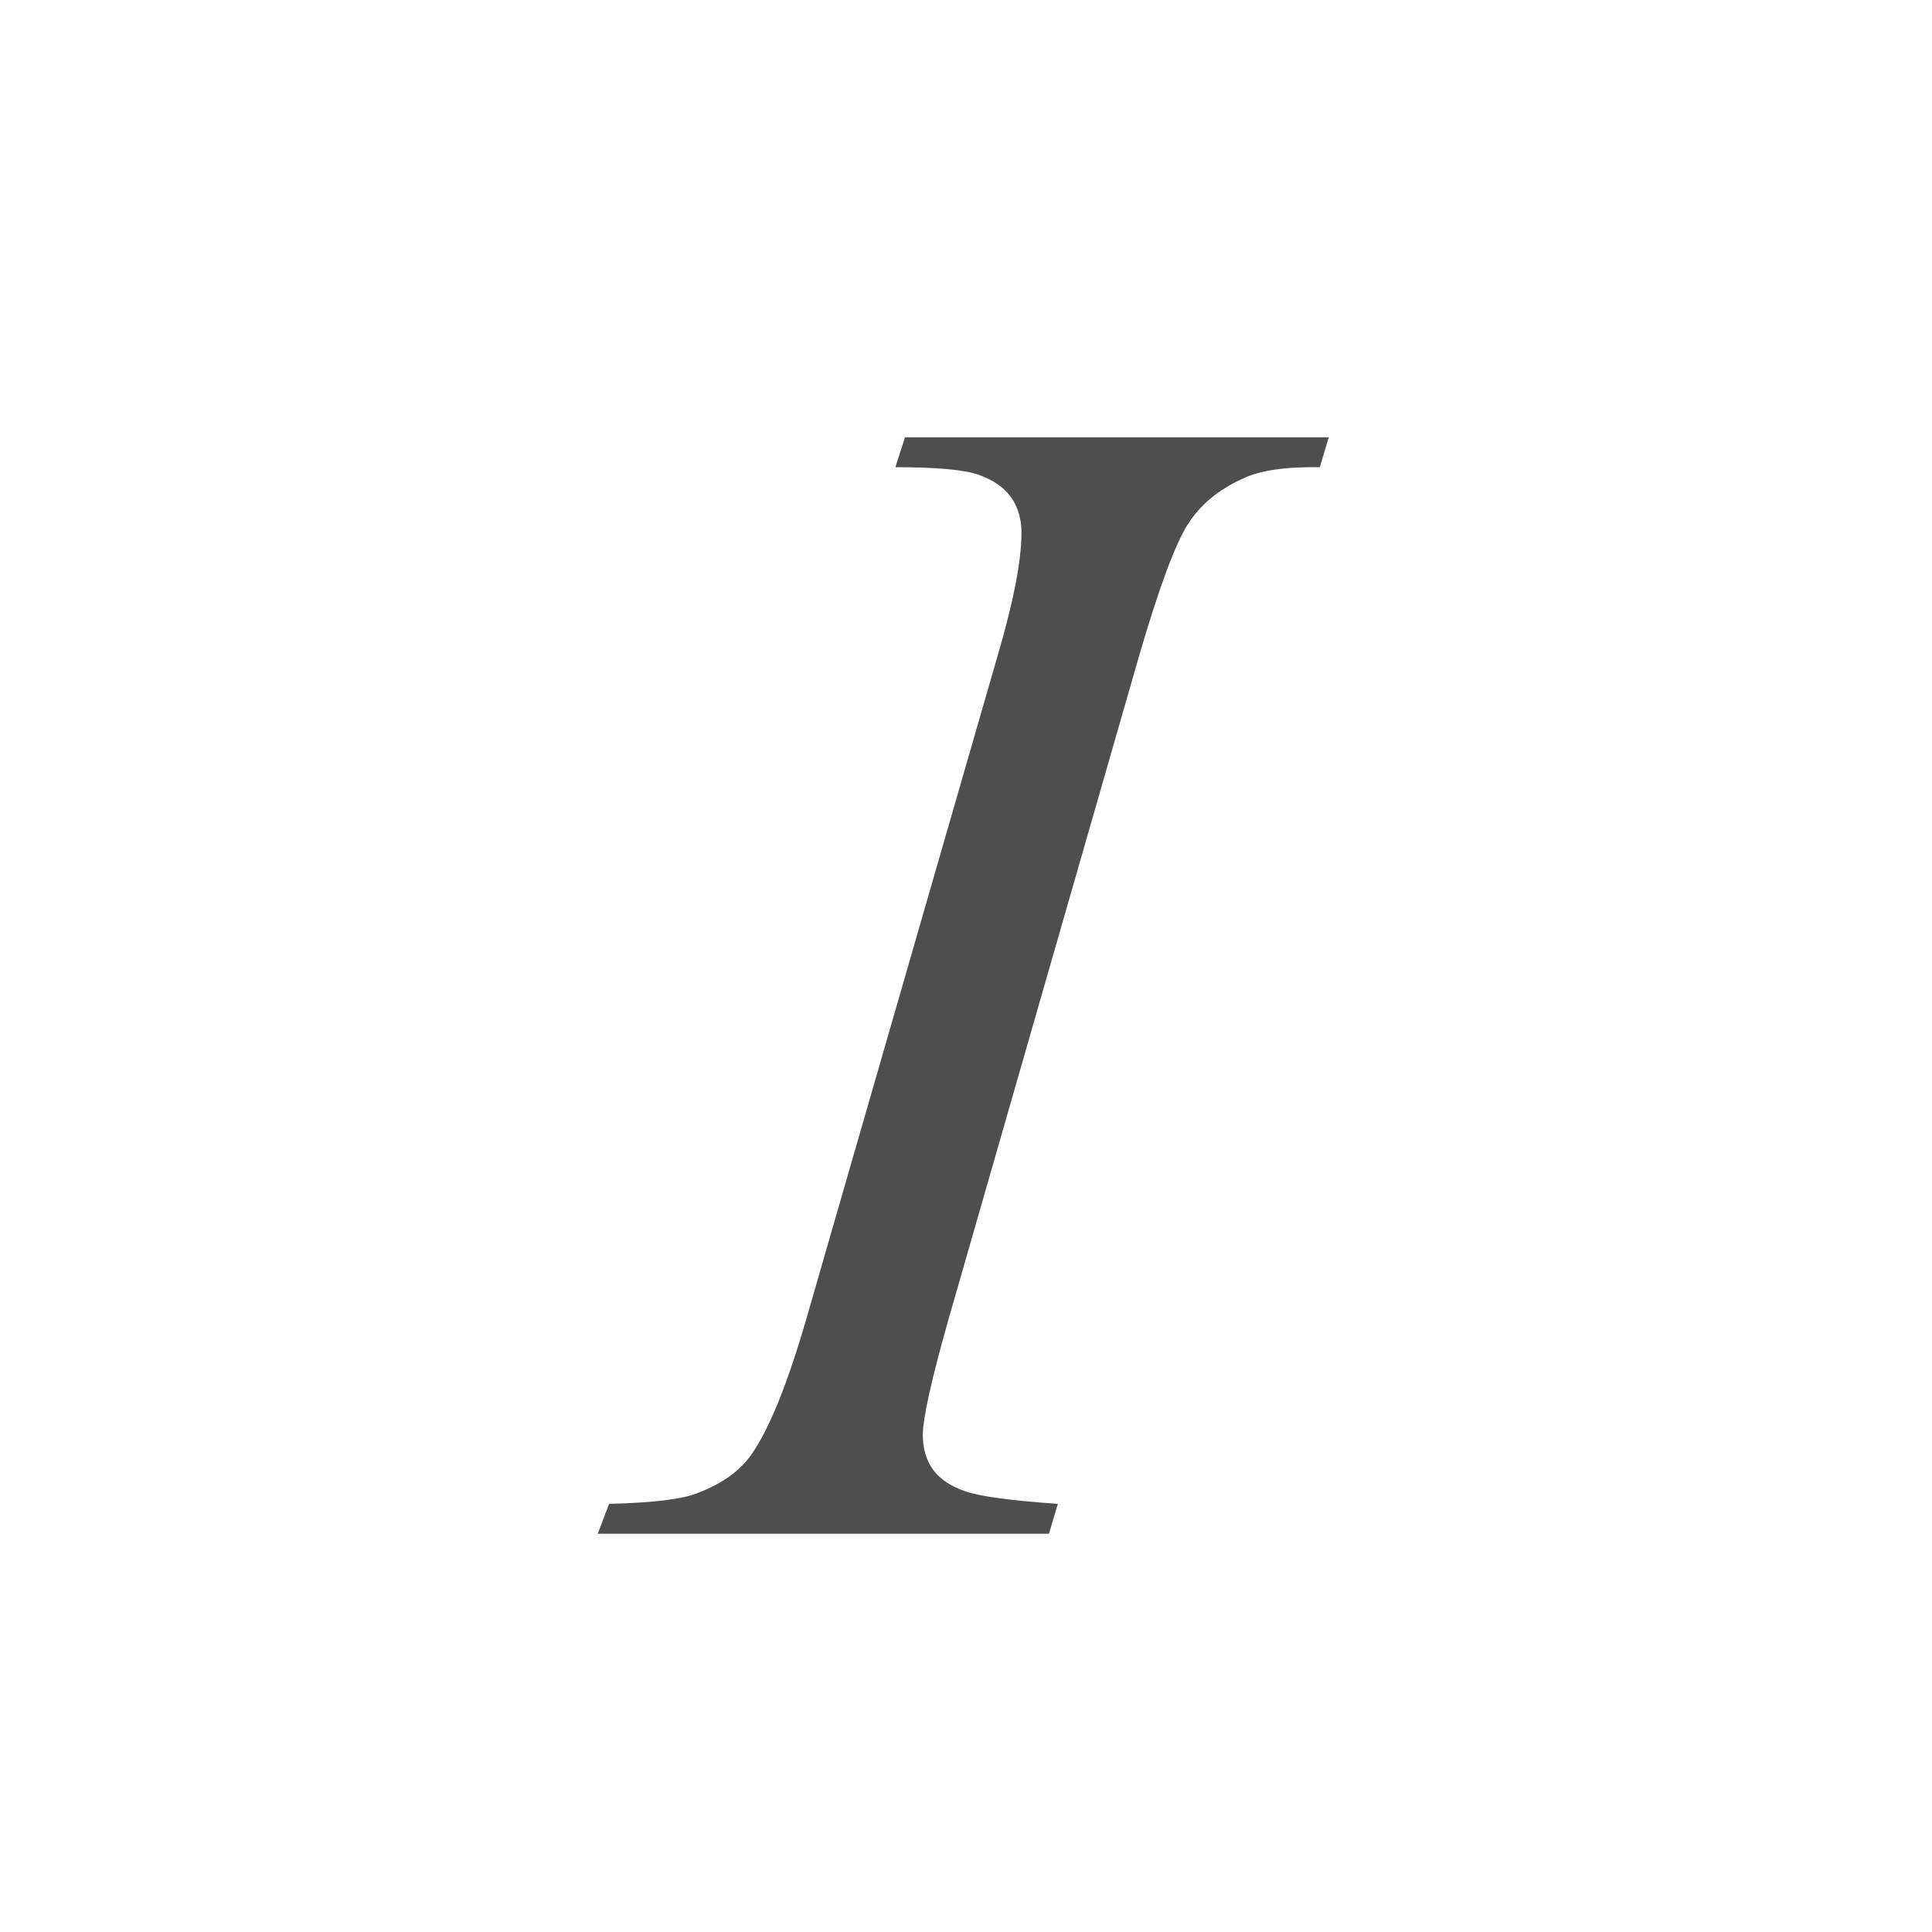
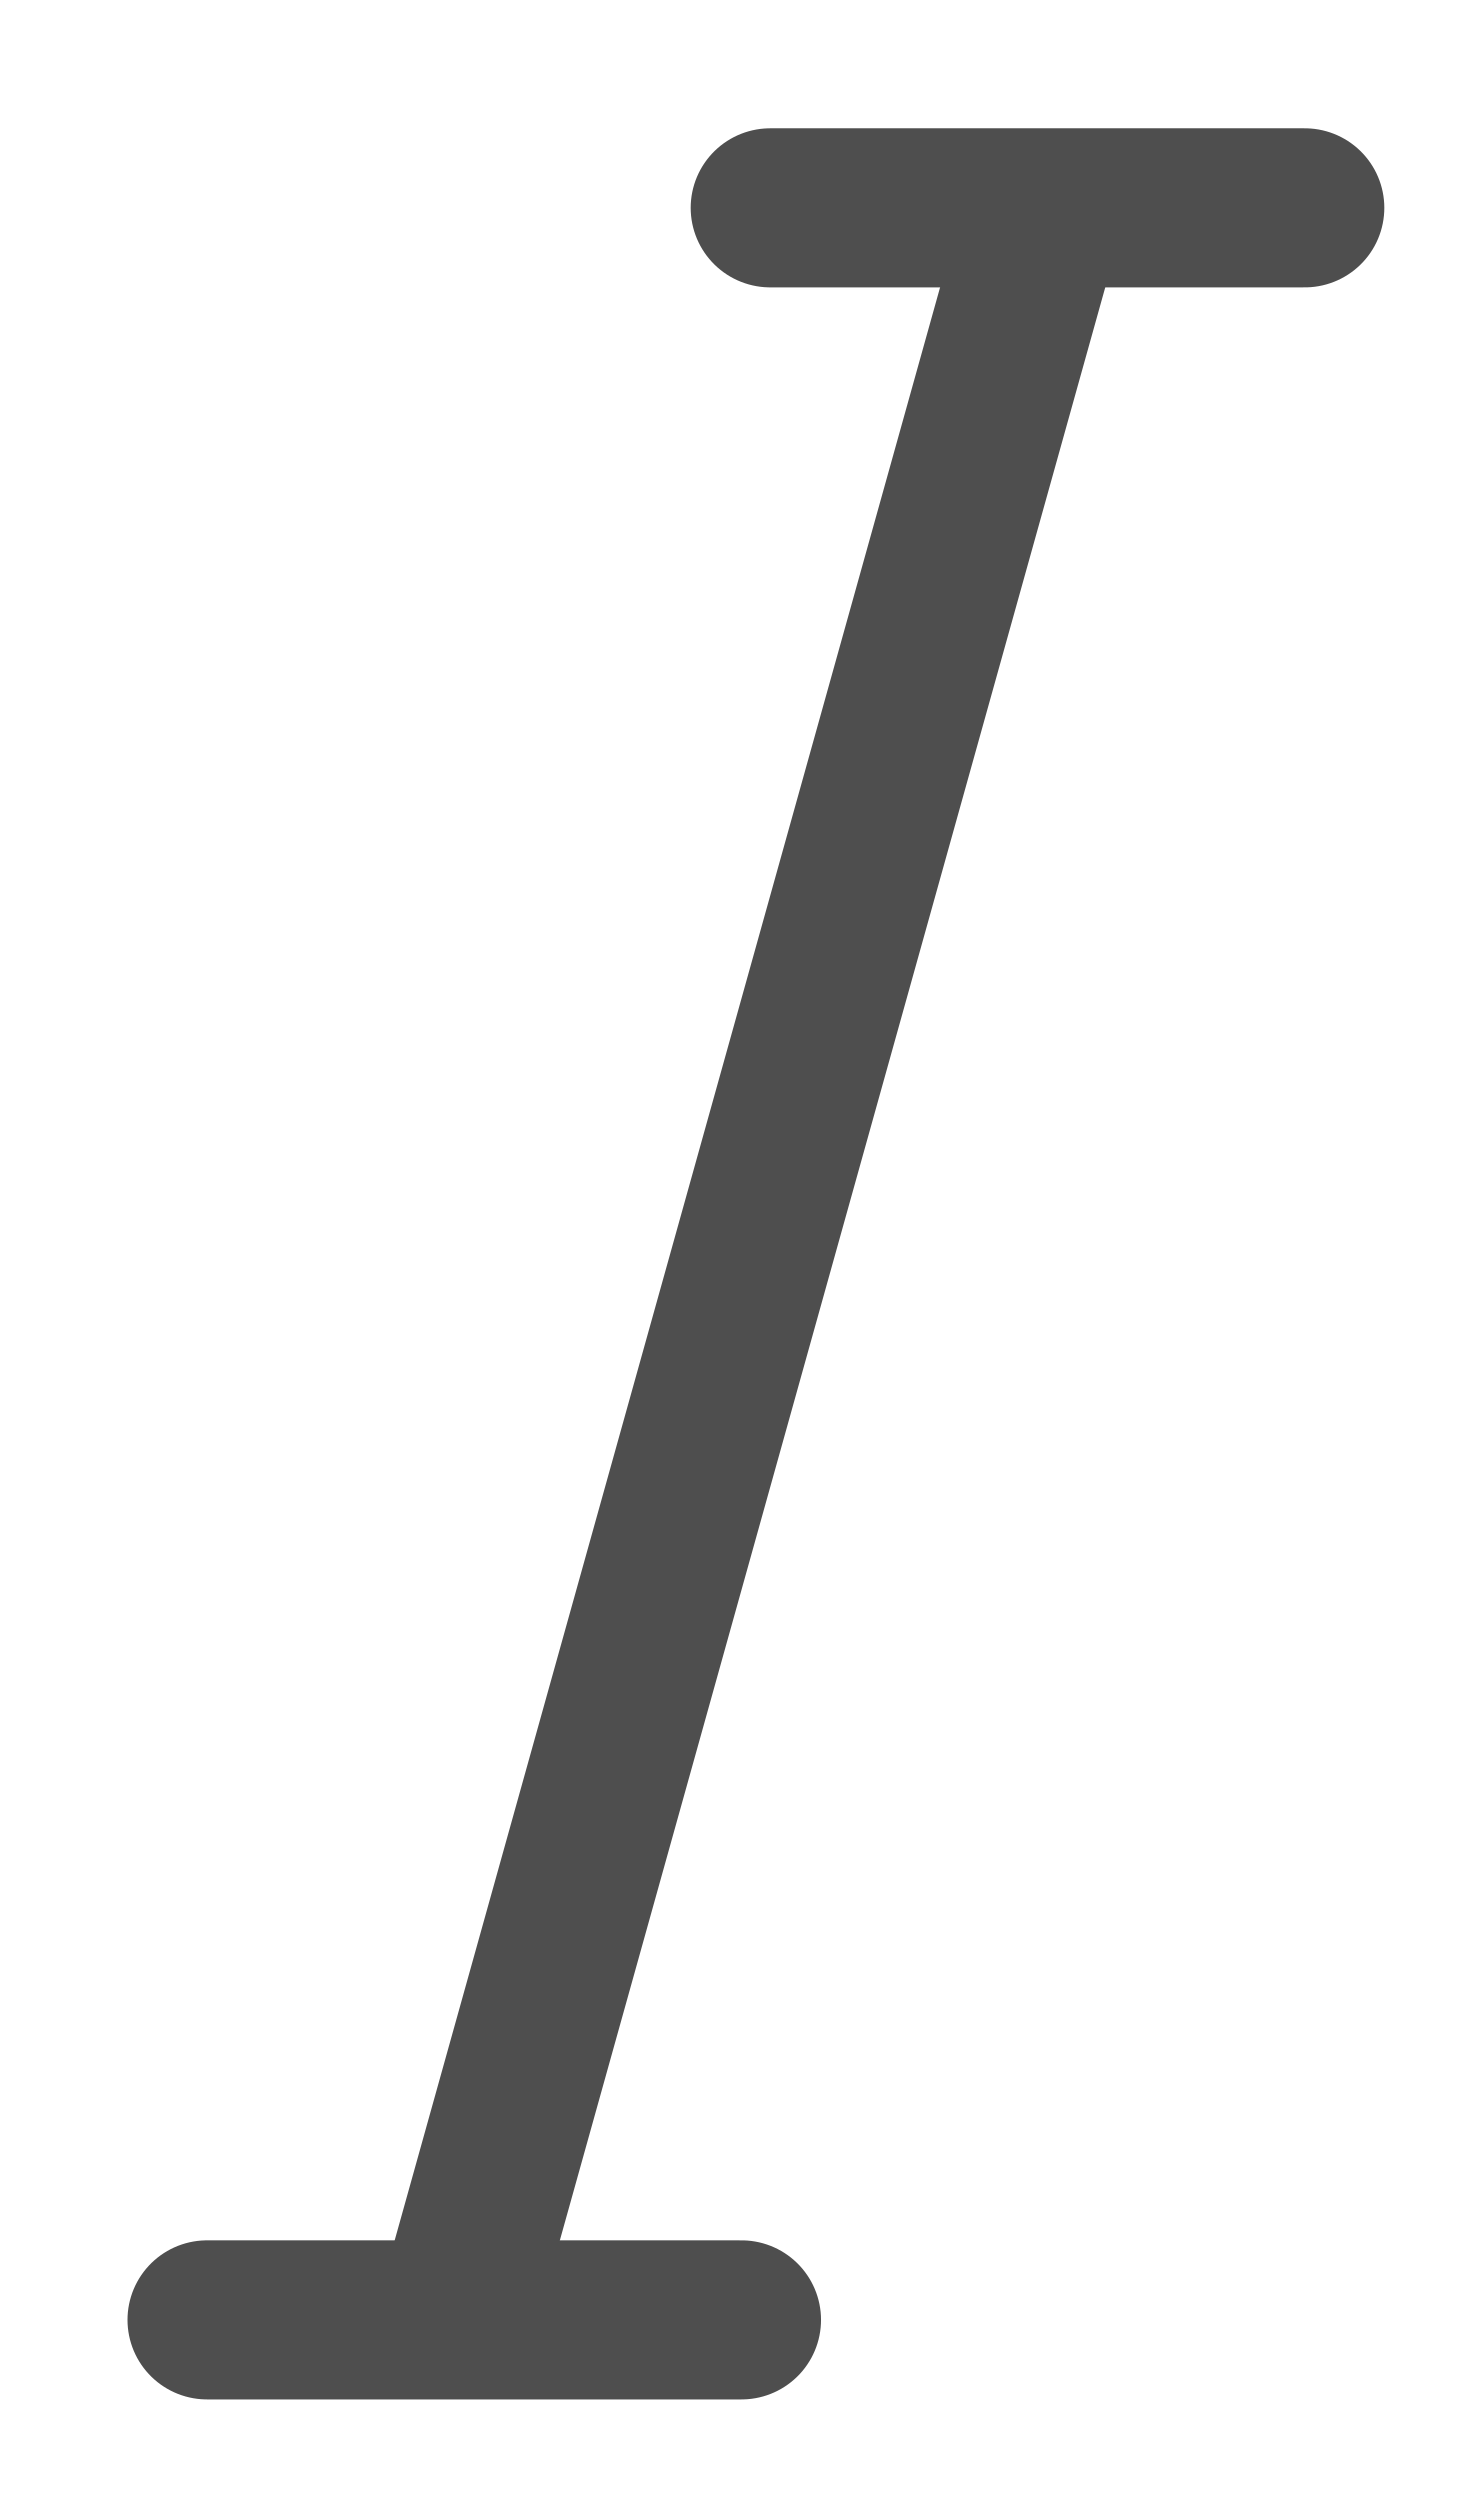
- <svg xmlns="http://www.w3.org/2000/svg" width="100%" height="100%" viewBox="0 0 28 28" version="1.1" xml:space="preserve" style="fill-rule:evenodd;clip-rule:evenodd;stroke-linejoin:round;stroke-miterlimit:1.414;">
+ <svg xmlns="http://www.w3.org/2000/svg" width="100%" height="100%" viewBox="0 0 13 22" version="1.1" xml:space="preserve" style="fill-rule:evenodd;clip-rule:evenodd;stroke-linecap:round;stroke-miterlimit:1.5;">
  <g>
-     <path id="_-Partneři---Art-Text-" d="M15.331,21.795l-0.129,0.433l-6.539,0l0.164,-0.433c0.657,-0.016 1.09,-0.071 1.301,-0.164c0.344,-0.133 0.598,-0.317 0.762,-0.551c0.258,-0.367 0.523,-1.023 0.797,-1.969l2.765,-9.586c0.235,-0.797 0.352,-1.398 0.352,-1.804c0,-0.204 -0.051,-0.375 -0.153,-0.516c-0.101,-0.141 -0.255,-0.248 -0.462,-0.322c-0.207,-0.075 -0.612,-0.112 -1.213,-0.112l0.14,-0.433l6.141,0l-0.129,0.433c-0.5,-0.007 -0.871,0.047 -1.113,0.164c-0.352,0.157 -0.619,0.379 -0.803,0.668c-0.184,0.289 -0.42,0.93 -0.709,1.922l-2.754,9.586c-0.25,0.883 -0.375,1.446 -0.375,1.688c0,0.195 0.049,0.361 0.147,0.498c0.097,0.136 0.254,0.242 0.468,0.316c0.215,0.074 0.662,0.135 1.342,0.182Z" style="fill:#4e4e4e;fill-rule:nonzero;" />
-     <g>
-       <rect x="0.3" y="0.659" width="27.321" height="27.321" style="fill:none;" />
-     </g>
+     <path d="M6.778,1.829l4.704,0" style="fill:none;stroke:#4e4e4e;stroke-width:1.4px;" />
+     <path d="M1.822,20.415l4.703,0" style="fill:none;stroke:#4e4e4e;stroke-width:1.4px;" />
+     <path d="M9.072,2.269l-5.043,18.058" style="fill:none;stroke:#4e4e4e;stroke-width:1.4px;" />
  </g>
</svg>
